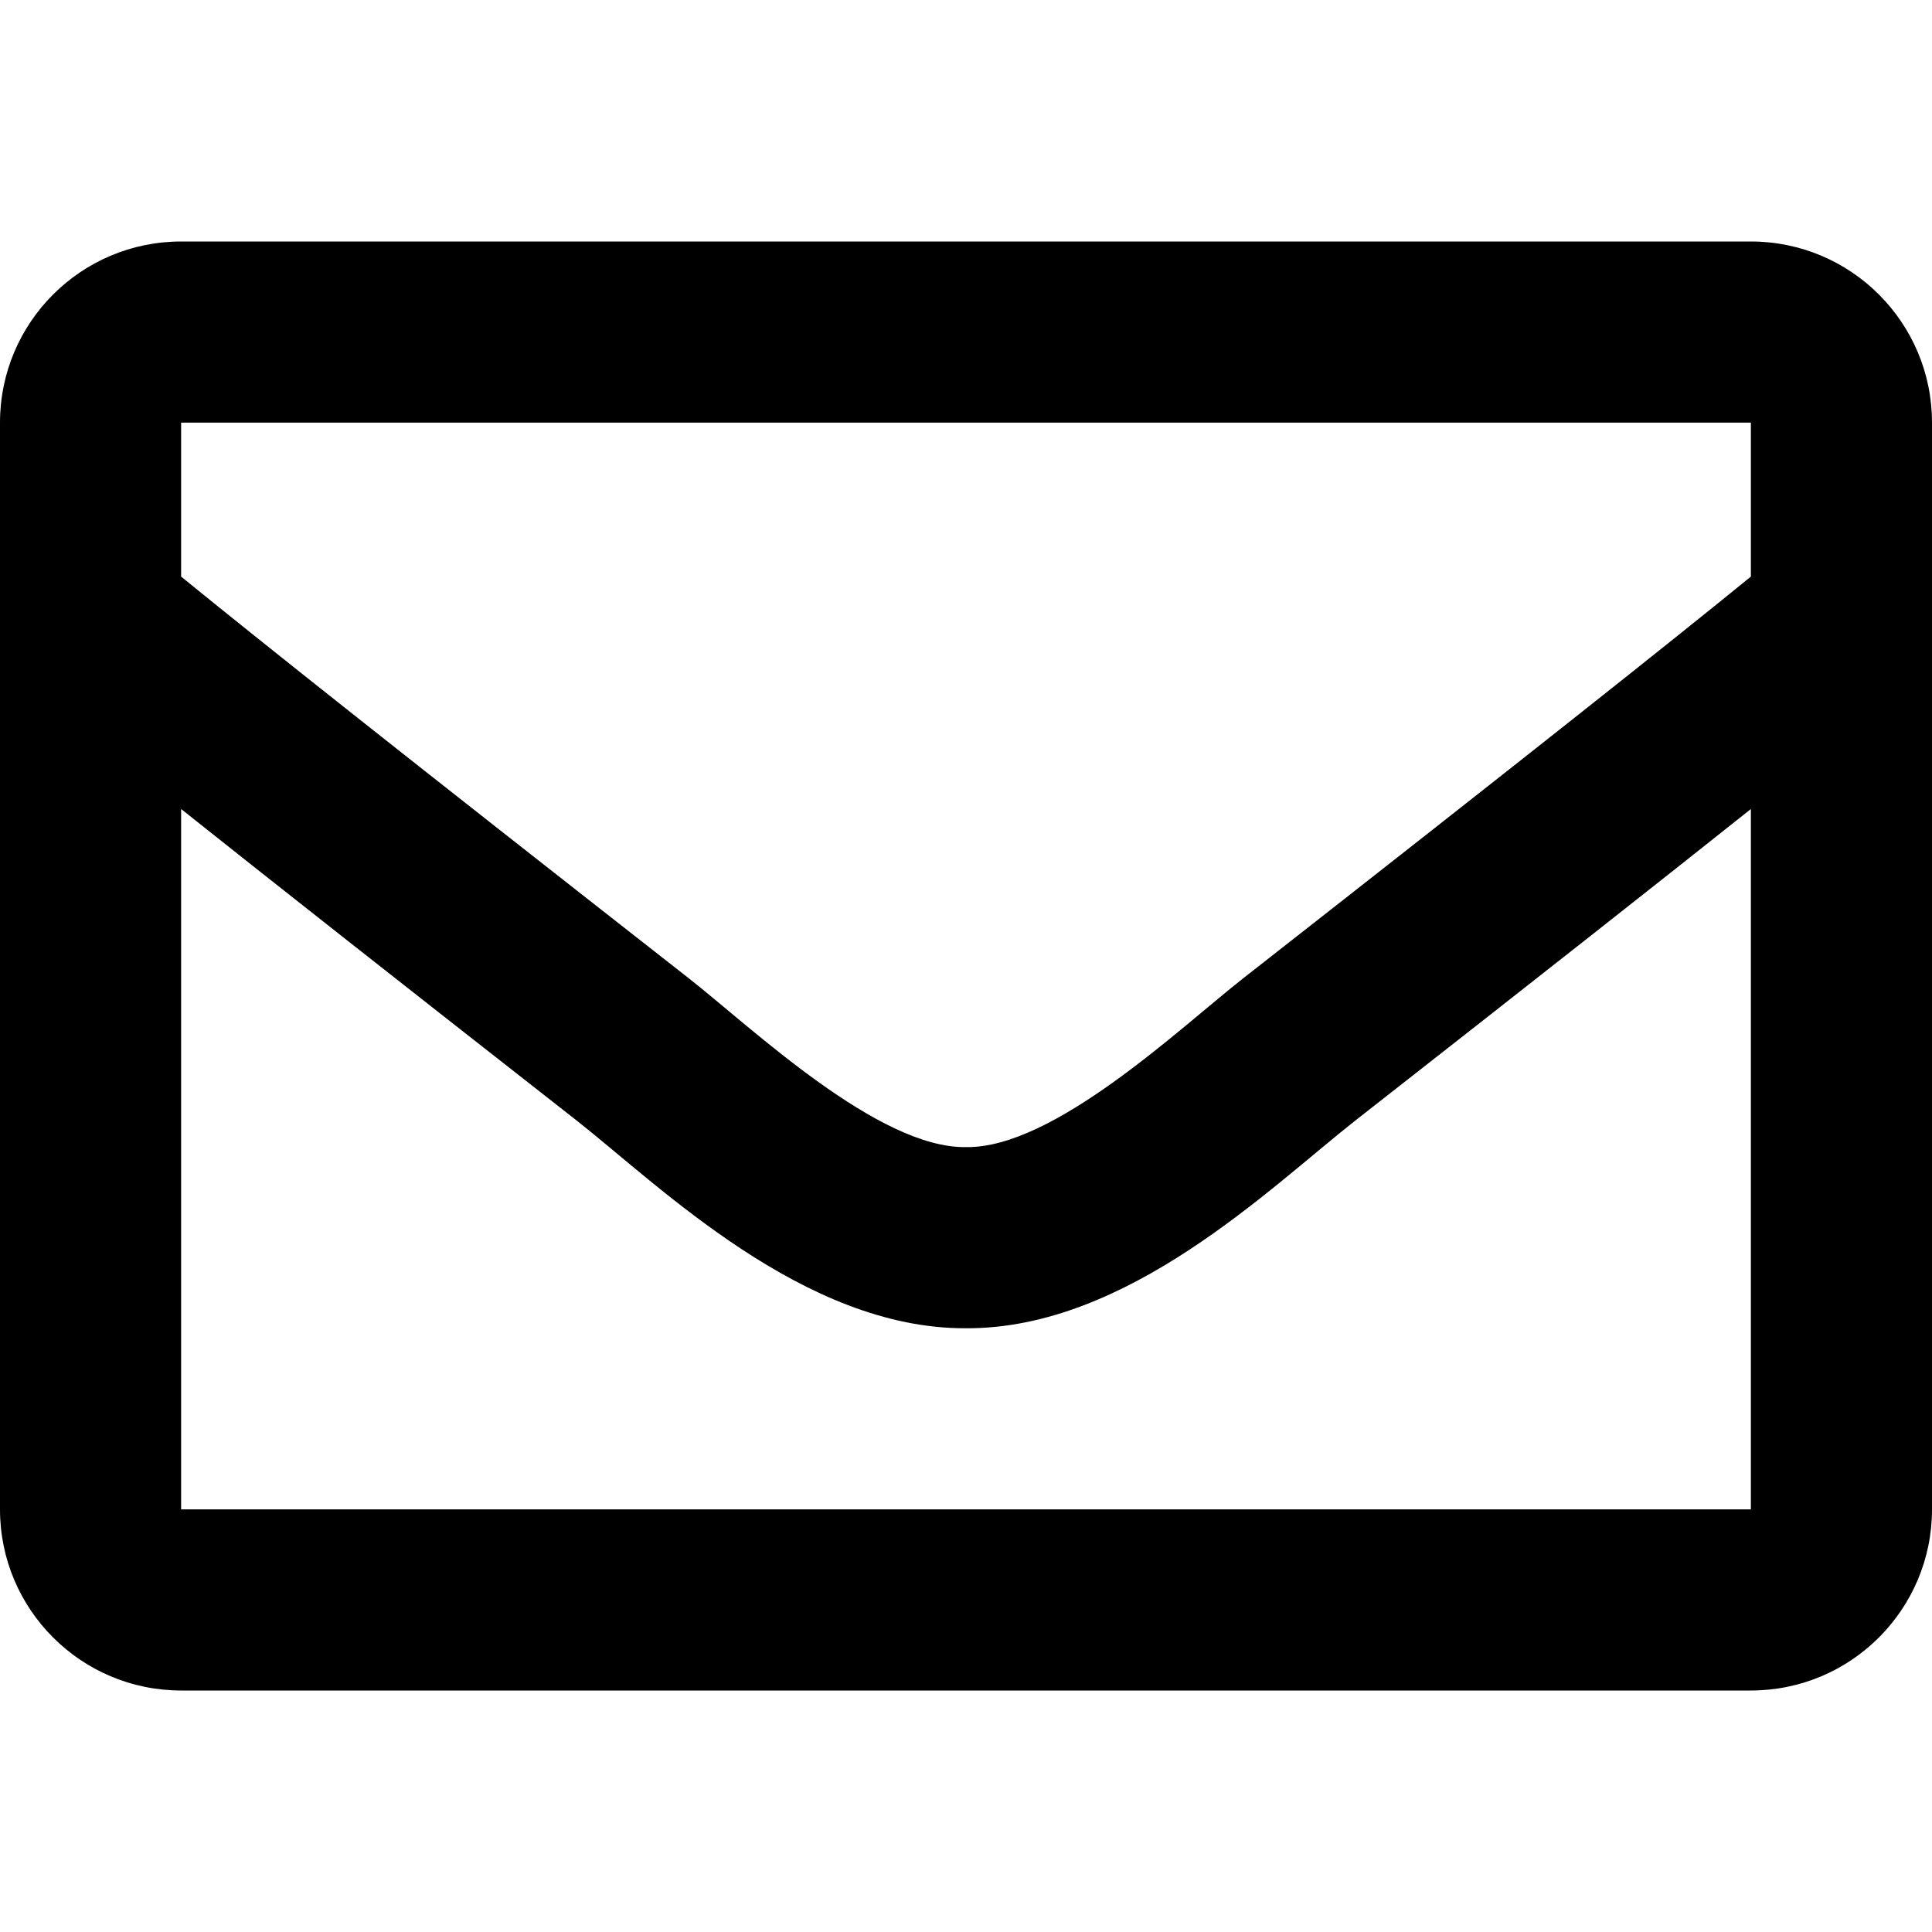
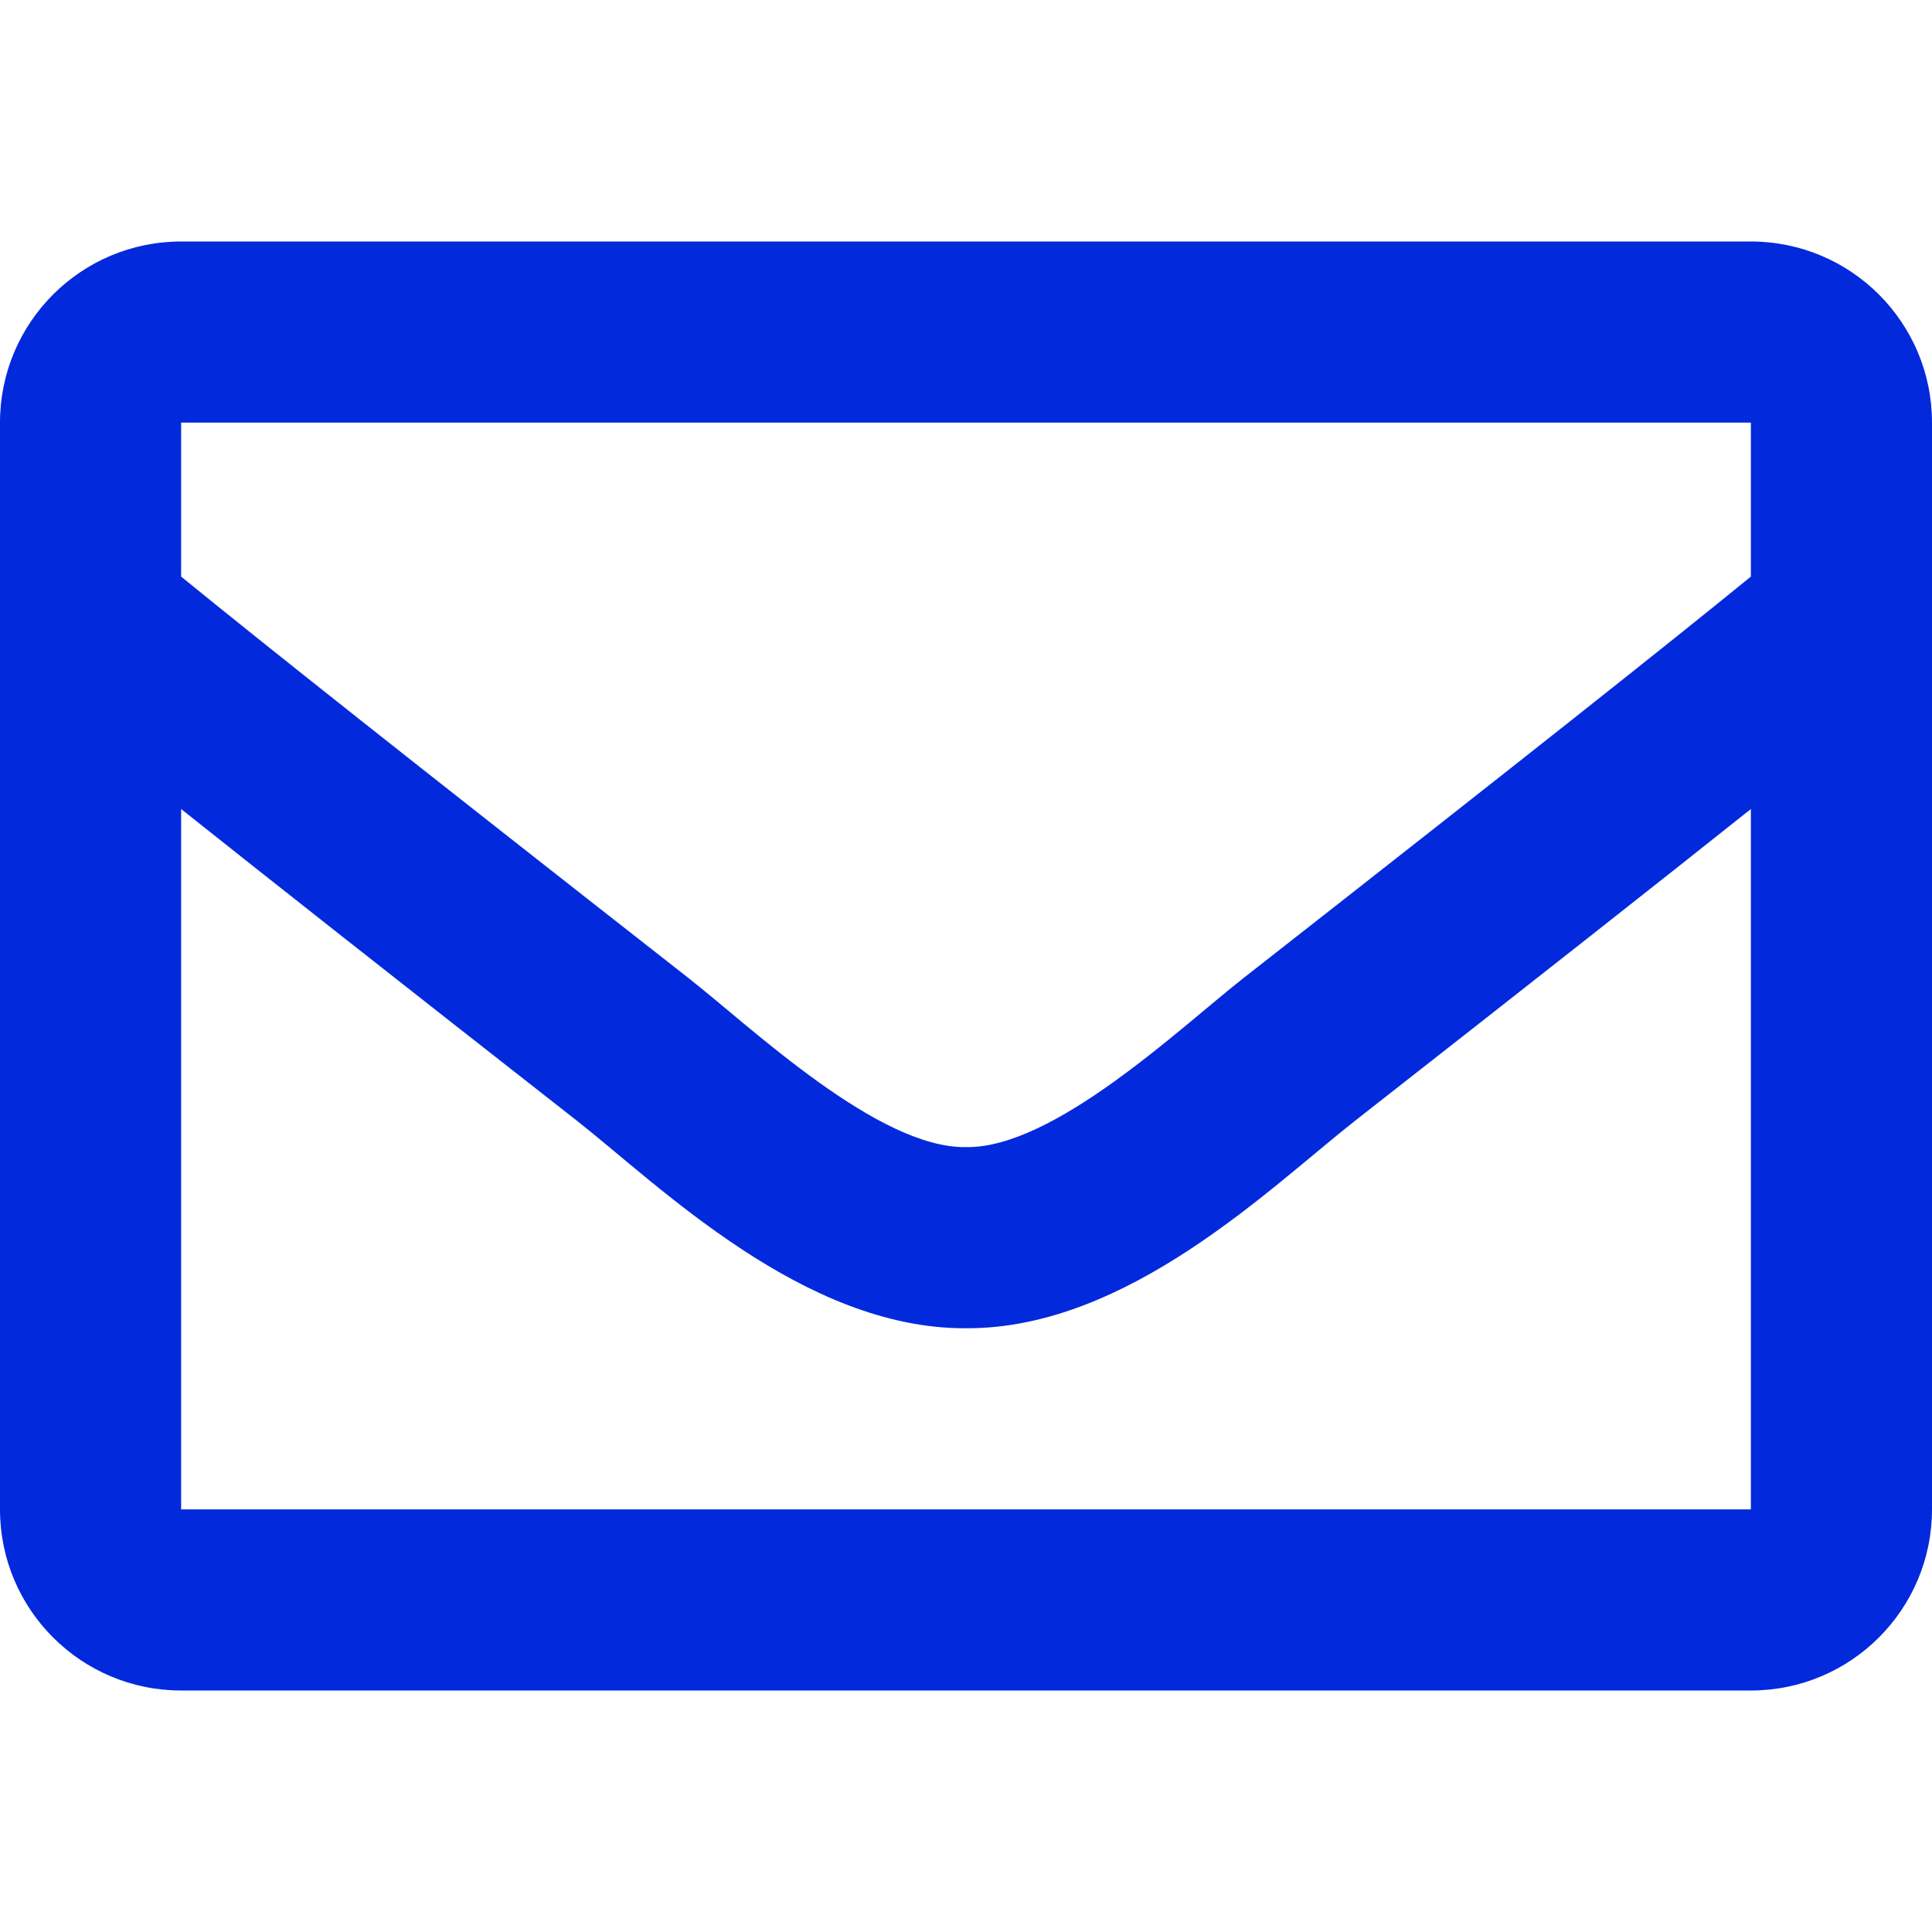
<svg xmlns="http://www.w3.org/2000/svg" aria-hidden="true" focusable="false" data-prefix="far" data-icon="envelope" class="svg-inline--fa fa-envelope fa-w-16" role="img" viewBox="0 0 512 512">
-   <path fill="currentColor" d="M464 64H48C21.49 64 0 85.49 0 112v288c0 26.51 21.49 48 48 48h416c26.51 0 48-21.49 48-48V112c0-26.51-21.49-48-48-48zm0 48v40.805c-22.422 18.259-58.168 46.651-134.587 106.49-16.841 13.247-50.201 45.072-73.413 44.701-23.208.375-56.579-31.459-73.413-44.701C106.18 199.465 70.425 171.067 48 152.805V112h416zM48 400V214.398c22.914 18.251 55.409 43.862 104.938 82.646 21.857 17.205 60.134 55.186 103.062 54.955 42.717.231 80.509-37.199 103.053-54.947 49.528-38.783 82.032-64.401 104.947-82.653V400H48z" />
+   <path fill="#0329dd" d="M464 64H48C21.49 64 0 85.49 0 112v288c0 26.51 21.49 48 48 48h416c26.51 0 48-21.49 48-48V112c0-26.51-21.49-48-48-48zm0 48v40.805c-22.422 18.259-58.168 46.651-134.587 106.49-16.841 13.247-50.201 45.072-73.413 44.701-23.208.375-56.579-31.459-73.413-44.701C106.18 199.465 70.425 171.067 48 152.805V112h416zM48 400V214.398c22.914 18.251 55.409 43.862 104.938 82.646 21.857 17.205 60.134 55.186 103.062 54.955 42.717.231 80.509-37.199 103.053-54.947 49.528-38.783 82.032-64.401 104.947-82.653V400H48z" />
</svg>
